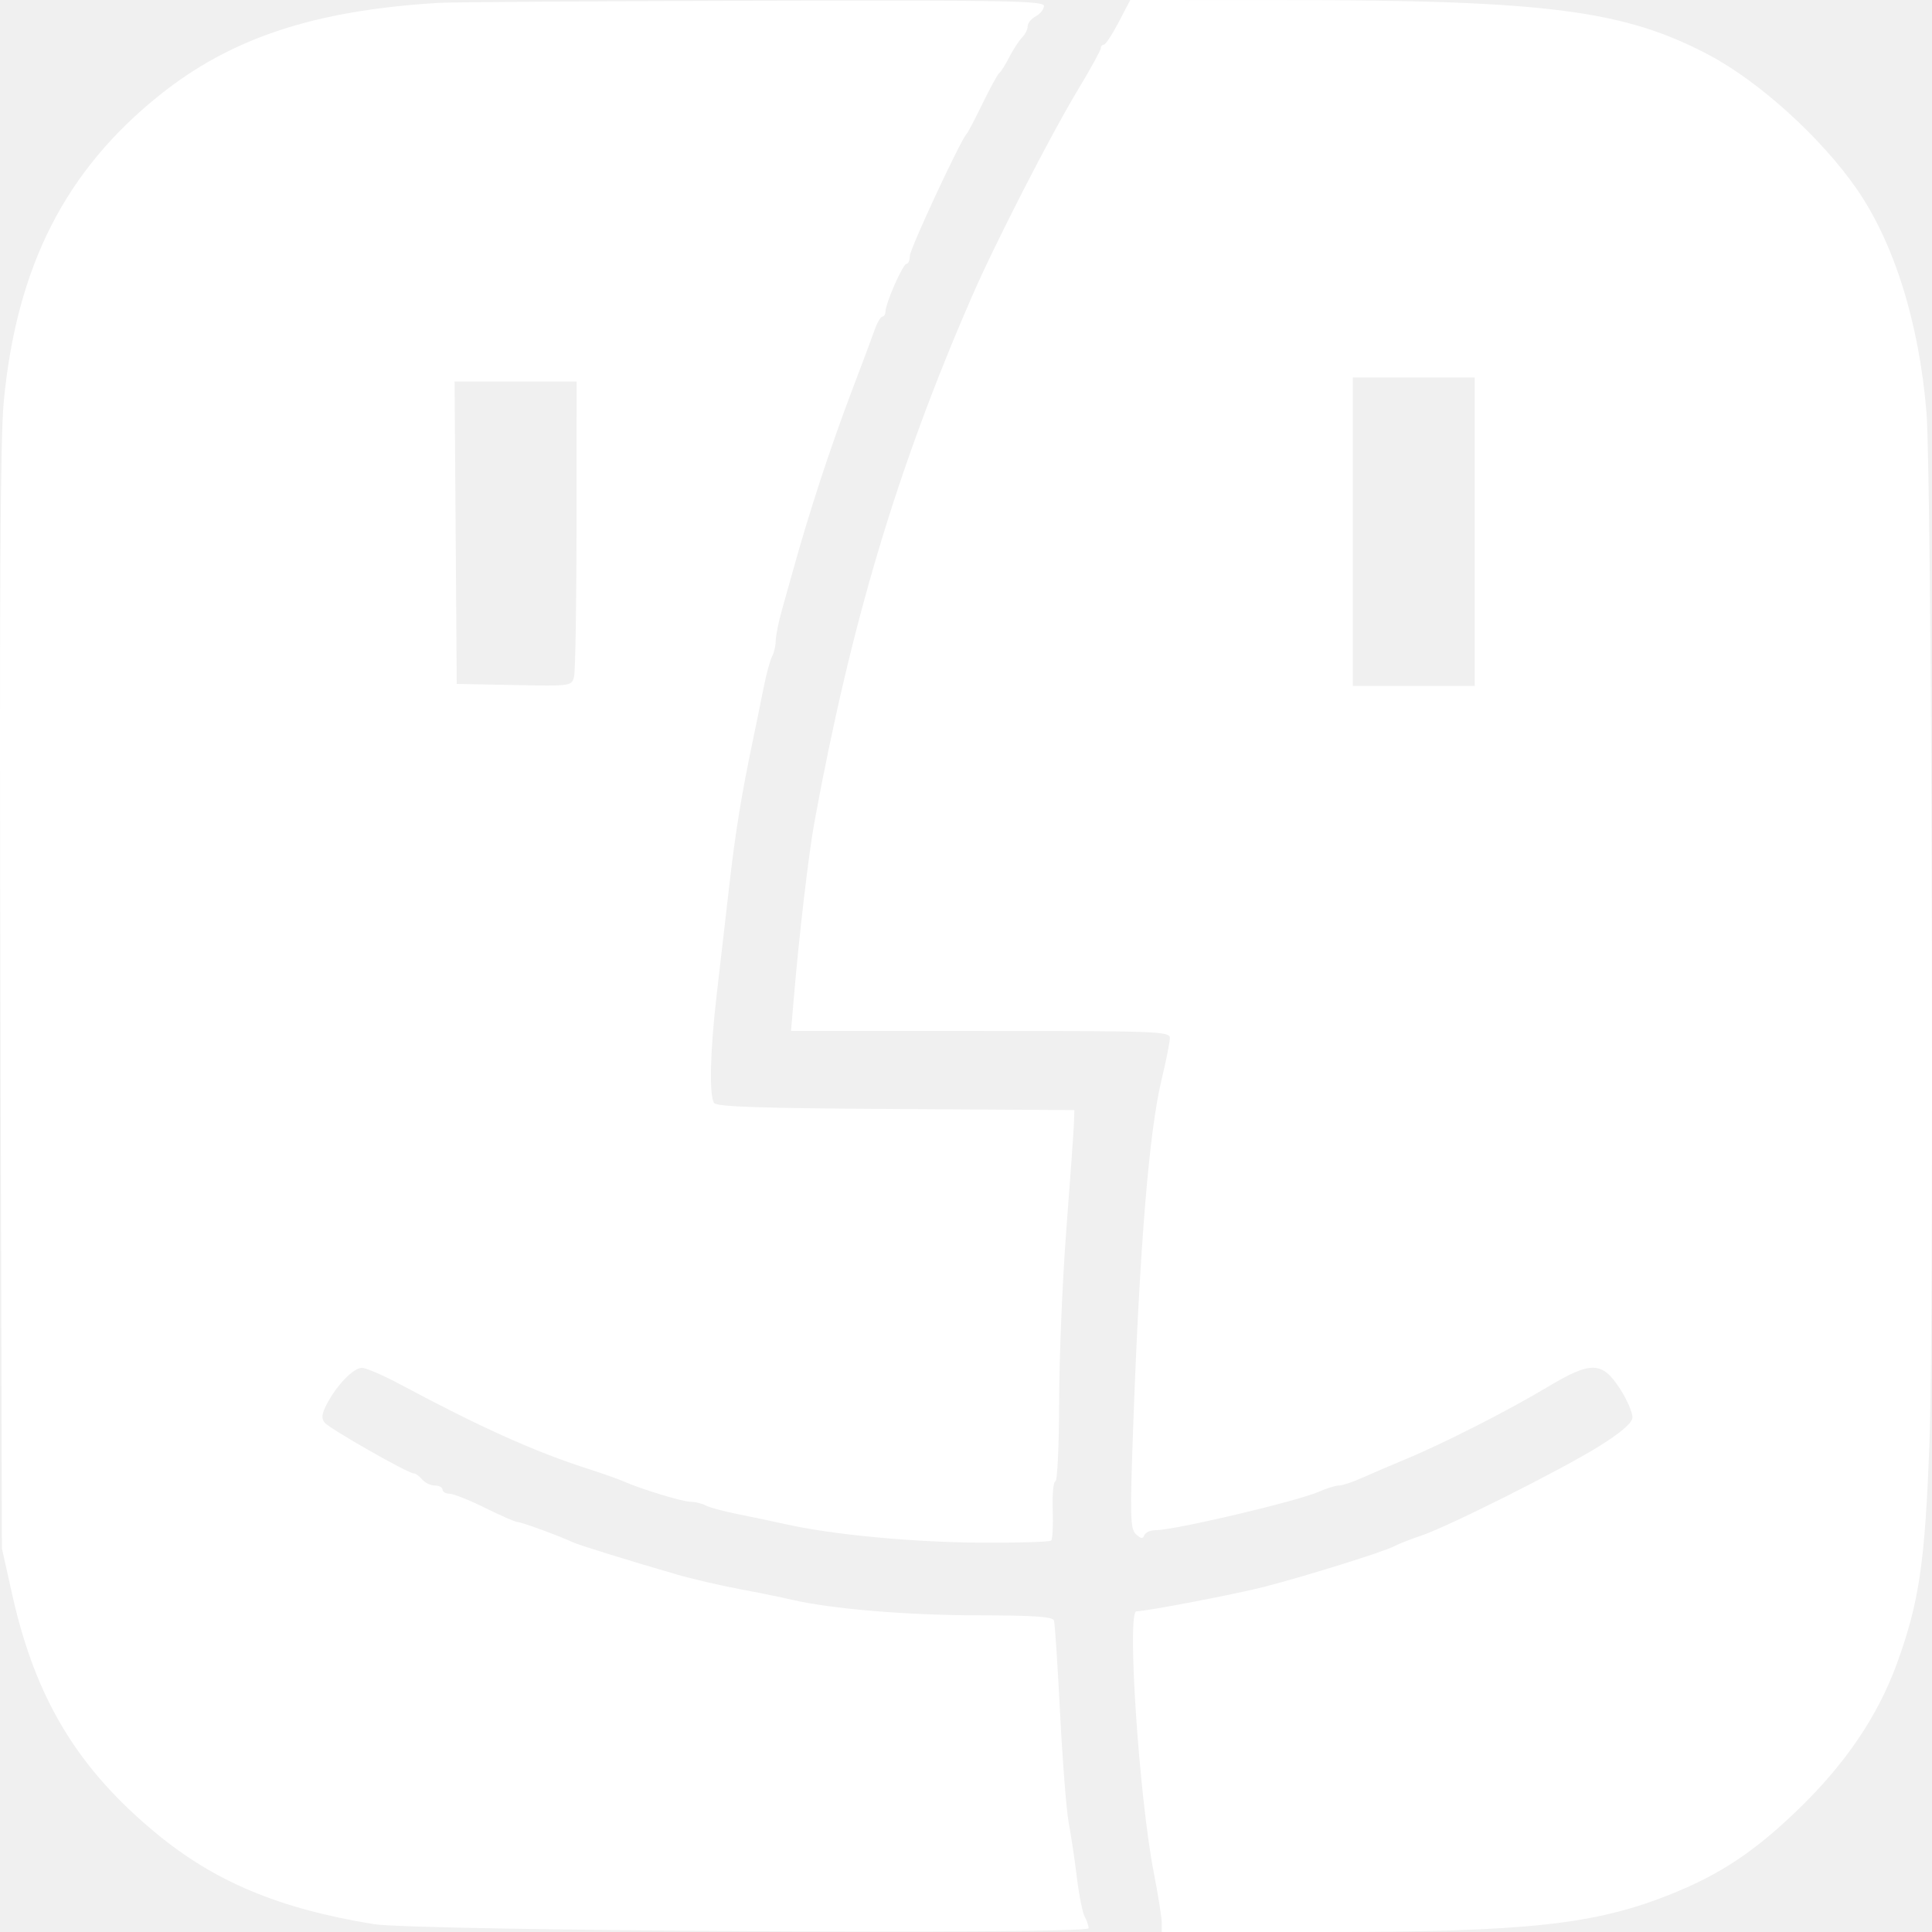
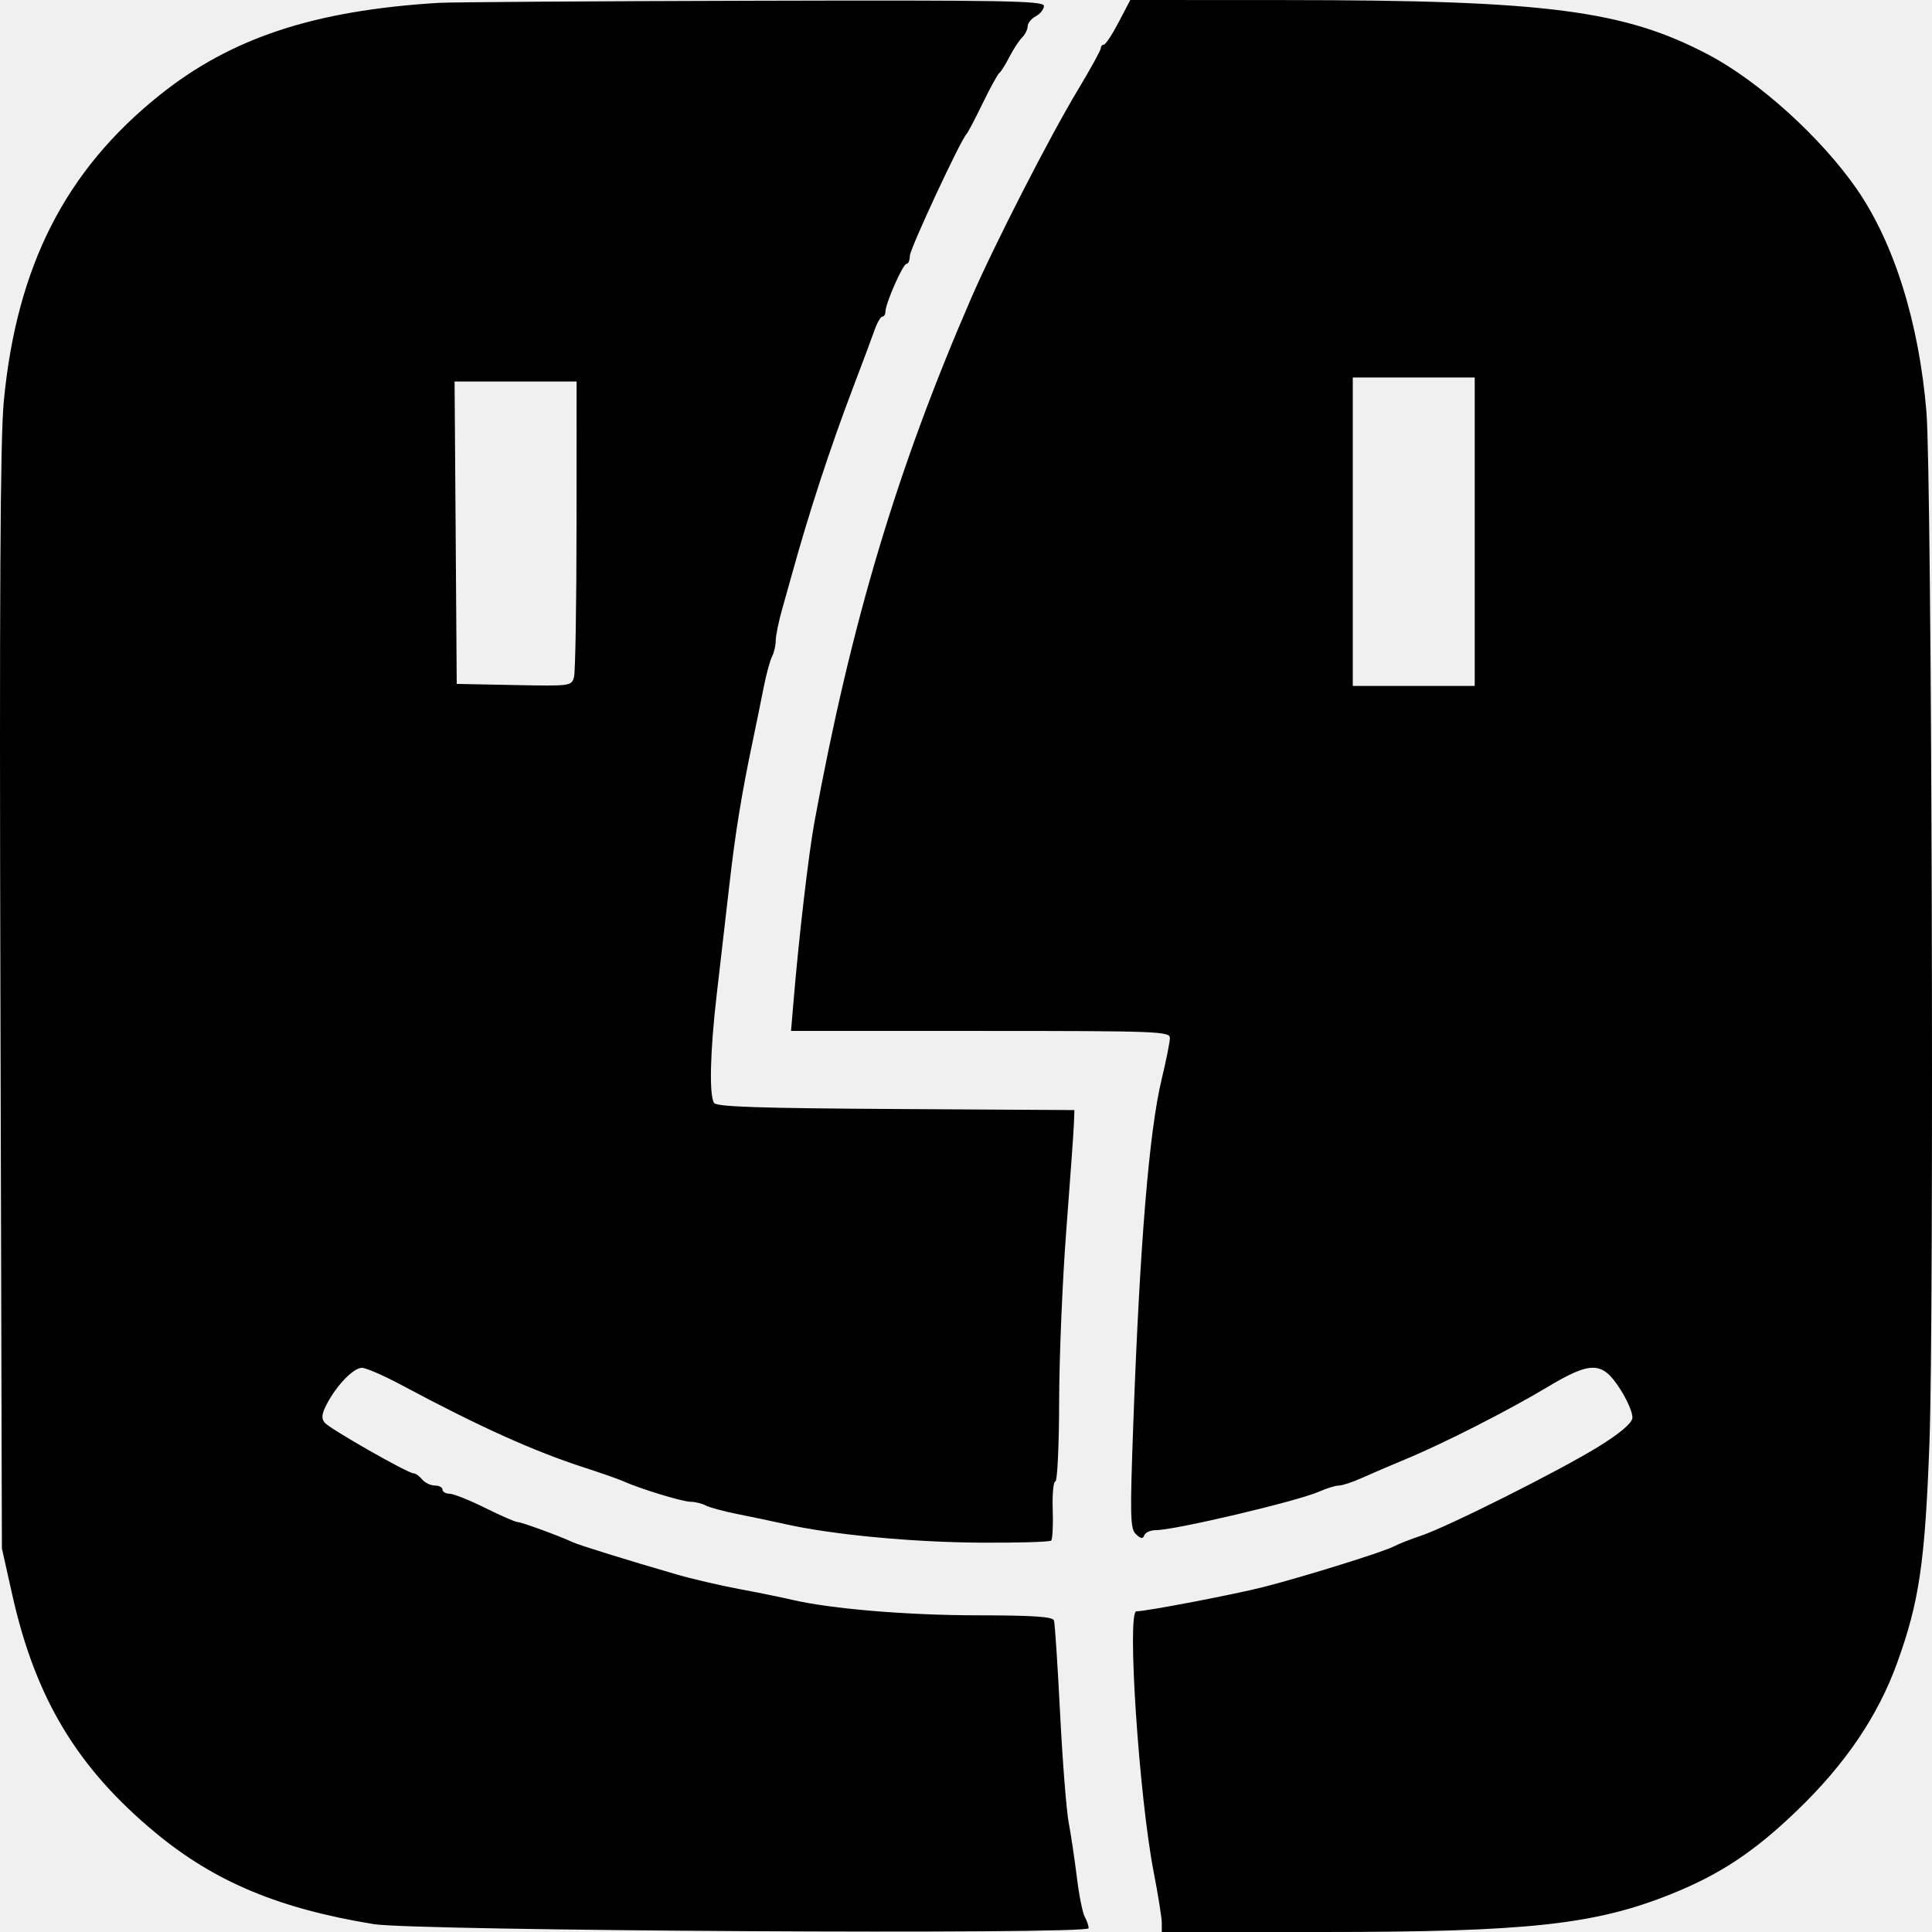
<svg xmlns="http://www.w3.org/2000/svg" viewBox="0 0 80 80" fill="none">
-   <path fill-rule="evenodd" clip-rule="evenodd" d="M18.154 0.119C13.004 0.434 9.572 1.568 6.614 3.935C2.702 7.064 0.685 11.031 0.155 16.639C0.01 18.172 -0.027 24.871 0.018 41.429L0.079 64.118L0.511 66.05C1.469 70.331 3.205 73.212 6.446 75.896C8.891 77.921 11.549 79.033 15.476 79.674C17.186 79.954 45.078 80.113 45.078 79.844C45.078 79.742 45.005 79.528 44.916 79.367C44.827 79.207 44.68 78.471 44.59 77.731C44.499 76.992 44.348 75.977 44.253 75.476C44.158 74.975 43.997 72.933 43.896 70.938C43.794 68.943 43.681 67.216 43.643 67.101C43.592 66.943 42.808 66.89 40.498 66.887C37.552 66.884 34.408 66.621 32.794 66.243C32.378 66.145 31.393 65.945 30.607 65.798C29.82 65.651 28.646 65.377 27.999 65.189C26 64.61 23.972 63.98 23.707 63.856C23.166 63.601 21.589 63.025 21.433 63.025C21.342 63.025 20.738 62.761 20.09 62.44C19.442 62.118 18.779 61.853 18.617 61.852C18.455 61.85 18.323 61.773 18.323 61.681C18.323 61.588 18.18 61.513 18.007 61.513C17.833 61.513 17.597 61.399 17.481 61.261C17.366 61.122 17.206 61.008 17.126 61.008C16.89 61.008 13.659 59.167 13.447 58.912C13.299 58.734 13.318 58.555 13.528 58.148C13.935 57.363 14.634 56.639 14.985 56.639C15.154 56.639 15.88 56.953 16.597 57.337C19.852 59.078 22.081 60.084 24.212 60.775C24.907 61 25.626 61.252 25.811 61.336C26.491 61.644 28.262 62.185 28.59 62.185C28.776 62.185 29.06 62.254 29.221 62.338C29.382 62.422 29.967 62.581 30.523 62.691C31.078 62.801 31.987 62.992 32.542 63.116C34.472 63.548 37.776 63.861 40.59 63.878C42.147 63.888 43.468 63.849 43.526 63.791C43.584 63.734 43.613 63.16 43.591 62.516C43.569 61.871 43.618 61.344 43.7 61.344C43.783 61.344 43.853 59.851 43.857 58.025C43.86 56.2 43.994 53.004 44.154 50.924C44.314 48.844 44.455 46.878 44.467 46.555L44.489 45.966L37.094 45.922C31.435 45.889 29.668 45.83 29.567 45.67C29.36 45.346 29.405 43.518 29.676 41.195C29.813 40.03 30.044 38.017 30.192 36.723C30.45 34.457 30.7 32.914 31.189 30.588C31.316 29.987 31.508 29.042 31.617 28.487C31.726 27.933 31.884 27.348 31.968 27.187C32.052 27.027 32.121 26.731 32.121 26.53C32.121 26.329 32.241 25.741 32.387 25.225C32.533 24.708 32.715 24.059 32.792 23.782C33.504 21.203 34.369 18.561 35.323 16.05C35.71 15.034 36.113 13.956 36.218 13.655C36.324 13.355 36.468 13.109 36.538 13.109C36.608 13.109 36.665 13.016 36.665 12.902C36.665 12.565 37.388 10.924 37.537 10.924C37.613 10.924 37.674 10.777 37.674 10.596C37.674 10.31 39.788 5.77 40.025 5.546C40.074 5.5 40.372 4.933 40.686 4.286C41.001 3.639 41.312 3.071 41.378 3.025C41.444 2.979 41.632 2.68 41.795 2.361C41.959 2.042 42.197 1.677 42.324 1.551C42.45 1.424 42.554 1.215 42.554 1.086C42.554 0.957 42.706 0.771 42.891 0.672C43.076 0.573 43.227 0.382 43.227 0.246C43.227 0.032 41.659 0.004 31.154 0.031C24.513 0.048 18.663 0.088 18.154 0.119ZM46.319 0.924C46.053 1.432 45.779 1.848 45.709 1.848C45.64 1.849 45.583 1.915 45.583 1.995C45.583 2.076 45.157 2.851 44.635 3.718C43.458 5.674 41.183 10.116 40.212 12.353C37.141 19.43 35.245 25.767 33.725 34.034C33.486 35.337 33.089 38.724 32.865 41.387L32.755 42.689H40.599C47.959 42.689 48.444 42.707 48.443 42.983C48.442 43.145 48.287 43.92 48.098 44.706C47.583 46.851 47.197 51.539 46.929 58.906C46.787 62.817 46.798 63.301 47.038 63.528C47.242 63.721 47.325 63.731 47.384 63.571C47.427 63.456 47.64 63.361 47.856 63.361C48.646 63.361 53.754 62.155 54.634 61.76C54.938 61.624 55.301 61.513 55.442 61.513C55.583 61.513 56.016 61.369 56.404 61.194C56.792 61.019 57.602 60.671 58.204 60.422C59.756 59.779 62.429 58.421 64.033 57.46C65.889 56.347 66.339 56.356 67.088 57.519C67.393 57.993 67.62 58.534 67.593 58.722C67.561 58.943 67.066 59.36 66.197 59.898C64.598 60.888 59.967 63.212 58.837 63.592C58.398 63.739 57.906 63.933 57.743 64.022C57.328 64.248 54.026 65.278 52.314 65.716C51.115 66.022 47.479 66.718 47.056 66.722C46.656 66.725 47.165 74.403 47.774 77.531C47.957 78.473 48.107 79.414 48.107 79.622L48.107 80H54.717C63.266 80 66.048 79.697 69.211 78.424C71.237 77.608 72.643 76.674 74.419 74.964C76.409 73.049 77.756 71.064 78.551 68.873C79.471 66.335 79.711 64.706 79.894 59.748C80.092 54.382 79.991 19.723 79.77 17.059C79.462 13.355 78.428 10.051 76.876 7.815C75.407 5.699 72.849 3.38 70.767 2.278C67.266 0.425 64.044 0.007 53.218 0.003L46.802 0L46.319 0.924ZM61.065 22.017V28.403H58.541H56.016V22.017V15.63H58.541H61.065V22.017ZM23.873 21.723C23.872 24.981 23.825 27.819 23.769 28.03C23.667 28.408 23.638 28.412 21.289 28.366L18.912 28.319L18.868 22.059L18.823 15.798H21.35H23.876L23.873 21.723Z" fill="white" />
+   <path fill-rule="evenodd" clip-rule="evenodd" d="M18.154 0.119C13.004 0.434 9.572 1.568 6.614 3.935C2.702 7.064 0.685 11.031 0.155 16.639C0.01 18.172 -0.027 24.871 0.018 41.429L0.079 64.118L0.511 66.05C1.469 70.331 3.205 73.212 6.446 75.896C8.891 77.921 11.549 79.033 15.476 79.674C17.186 79.954 45.078 80.113 45.078 79.844C45.078 79.742 45.005 79.528 44.916 79.367C44.827 79.207 44.68 78.471 44.59 77.731C44.499 76.992 44.348 75.977 44.253 75.476C44.158 74.975 43.997 72.933 43.896 70.938C43.794 68.943 43.681 67.216 43.643 67.101C43.592 66.943 42.808 66.89 40.498 66.887C37.552 66.884 34.408 66.621 32.794 66.243C32.378 66.145 31.393 65.945 30.607 65.798C29.82 65.651 28.646 65.377 27.999 65.189C26 64.61 23.972 63.98 23.707 63.856C23.166 63.601 21.589 63.025 21.433 63.025C21.342 63.025 20.738 62.761 20.09 62.44C19.442 62.118 18.779 61.853 18.617 61.852C18.455 61.85 18.323 61.773 18.323 61.681C18.323 61.588 18.18 61.513 18.007 61.513C17.833 61.513 17.597 61.399 17.481 61.261C17.366 61.122 17.206 61.008 17.126 61.008C16.89 61.008 13.659 59.167 13.447 58.912C13.299 58.734 13.318 58.555 13.528 58.148C13.935 57.363 14.634 56.639 14.985 56.639C15.154 56.639 15.88 56.953 16.597 57.337C19.852 59.078 22.081 60.084 24.212 60.775C24.907 61 25.626 61.252 25.811 61.336C26.491 61.644 28.262 62.185 28.59 62.185C28.776 62.185 29.06 62.254 29.221 62.338C29.382 62.422 29.967 62.581 30.523 62.691C31.078 62.801 31.987 62.992 32.542 63.116C34.472 63.548 37.776 63.861 40.59 63.878C42.147 63.888 43.468 63.849 43.526 63.791C43.584 63.734 43.613 63.16 43.591 62.516C43.569 61.871 43.618 61.344 43.7 61.344C43.783 61.344 43.853 59.851 43.857 58.025C43.86 56.2 43.994 53.004 44.154 50.924C44.314 48.844 44.455 46.878 44.467 46.555L44.489 45.966L37.094 45.922C31.435 45.889 29.668 45.83 29.567 45.67C29.36 45.346 29.405 43.518 29.676 41.195C29.813 40.03 30.044 38.017 30.192 36.723C30.45 34.457 30.7 32.914 31.189 30.588C31.316 29.987 31.508 29.042 31.617 28.487C31.726 27.933 31.884 27.348 31.968 27.187C32.052 27.027 32.121 26.731 32.121 26.53C32.121 26.329 32.241 25.741 32.387 25.225C32.533 24.708 32.715 24.059 32.792 23.782C33.504 21.203 34.369 18.561 35.323 16.05C35.71 15.034 36.113 13.956 36.218 13.655C36.324 13.355 36.468 13.109 36.538 13.109C36.608 13.109 36.665 13.016 36.665 12.902C36.665 12.565 37.388 10.924 37.537 10.924C37.613 10.924 37.674 10.777 37.674 10.596C37.674 10.31 39.788 5.77 40.025 5.546C40.074 5.5 40.372 4.933 40.686 4.286C41.001 3.639 41.312 3.071 41.378 3.025C41.444 2.979 41.632 2.68 41.795 2.361C41.959 2.042 42.197 1.677 42.324 1.551C42.45 1.424 42.554 1.215 42.554 1.086C42.554 0.957 42.706 0.771 42.891 0.672C43.076 0.573 43.227 0.382 43.227 0.246C43.227 0.032 41.659 0.004 31.154 0.031C24.513 0.048 18.663 0.088 18.154 0.119ZM46.319 0.924C46.053 1.432 45.779 1.848 45.709 1.848C45.64 1.849 45.583 1.915 45.583 1.995C45.583 2.076 45.157 2.851 44.635 3.718C43.458 5.674 41.183 10.116 40.212 12.353C37.141 19.43 35.245 25.767 33.725 34.034C33.486 35.337 33.089 38.724 32.865 41.387L32.755 42.689H40.599C47.959 42.689 48.444 42.707 48.443 42.983C48.442 43.145 48.287 43.92 48.098 44.706C47.583 46.851 47.197 51.539 46.929 58.906C46.787 62.817 46.798 63.301 47.038 63.528C47.242 63.721 47.325 63.731 47.384 63.571C47.427 63.456 47.64 63.361 47.856 63.361C48.646 63.361 53.754 62.155 54.634 61.76C54.938 61.624 55.301 61.513 55.442 61.513C55.583 61.513 56.016 61.369 56.404 61.194C56.792 61.019 57.602 60.671 58.204 60.422C59.756 59.779 62.429 58.421 64.033 57.46C65.889 56.347 66.339 56.356 67.088 57.519C67.393 57.993 67.62 58.534 67.593 58.722C67.561 58.943 67.066 59.36 66.197 59.898C64.598 60.888 59.967 63.212 58.837 63.592C58.398 63.739 57.906 63.933 57.743 64.022C57.328 64.248 54.026 65.278 52.314 65.716C51.115 66.022 47.479 66.718 47.056 66.722C46.656 66.725 47.165 74.403 47.774 77.531C47.957 78.473 48.107 79.414 48.107 79.622L48.107 80H54.717C63.266 80 66.048 79.697 69.211 78.424C71.237 77.608 72.643 76.674 74.419 74.964C76.409 73.049 77.756 71.064 78.551 68.873C79.471 66.335 79.711 64.706 79.894 59.748C80.092 54.382 79.991 19.723 79.77 17.059C79.462 13.355 78.428 10.051 76.876 7.815C75.407 5.699 72.849 3.38 70.767 2.278C67.266 0.425 64.044 0.007 53.218 0.003L46.802 0L46.319 0.924ZM61.065 22.017V28.403H58.541H56.016V22.017V15.63H58.541H61.065V22.017ZM23.873 21.723C23.872 24.981 23.825 27.819 23.769 28.03C23.667 28.408 23.638 28.412 21.289 28.366L18.912 28.319L18.868 22.059L18.823 15.798H21.35H23.876L23.873 21.723Z" fill="currentColor" />
</svg>
